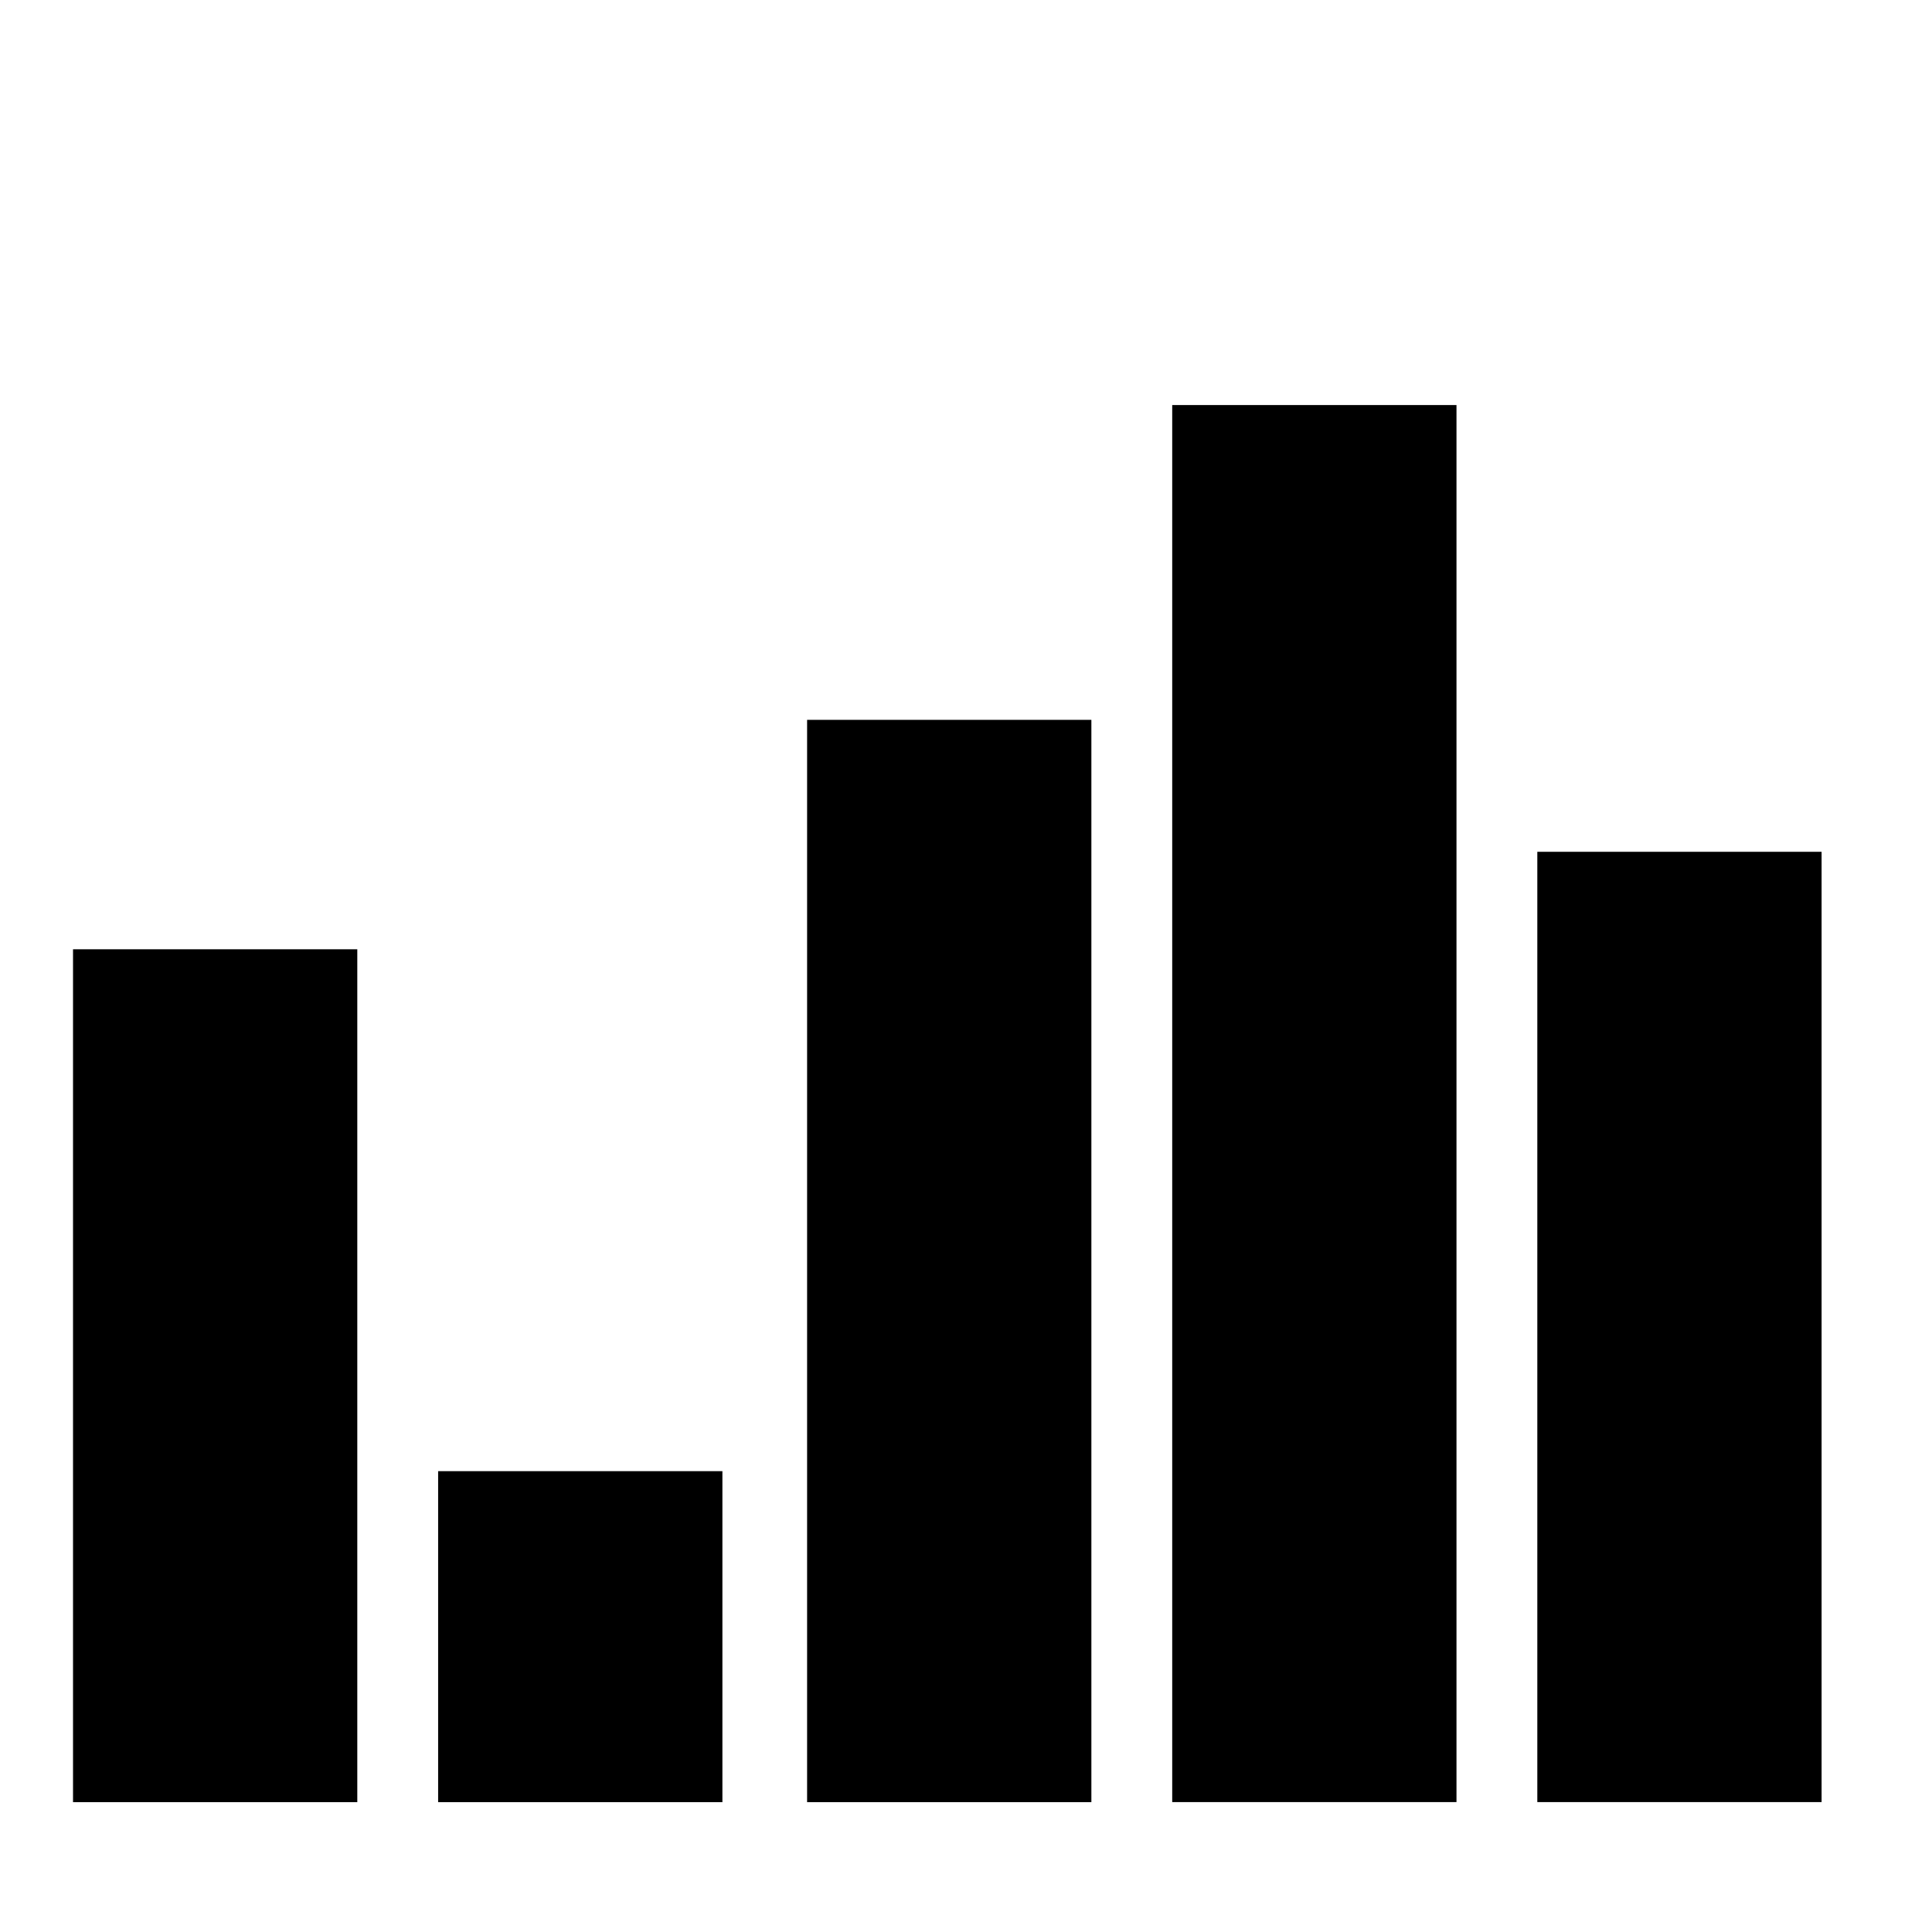
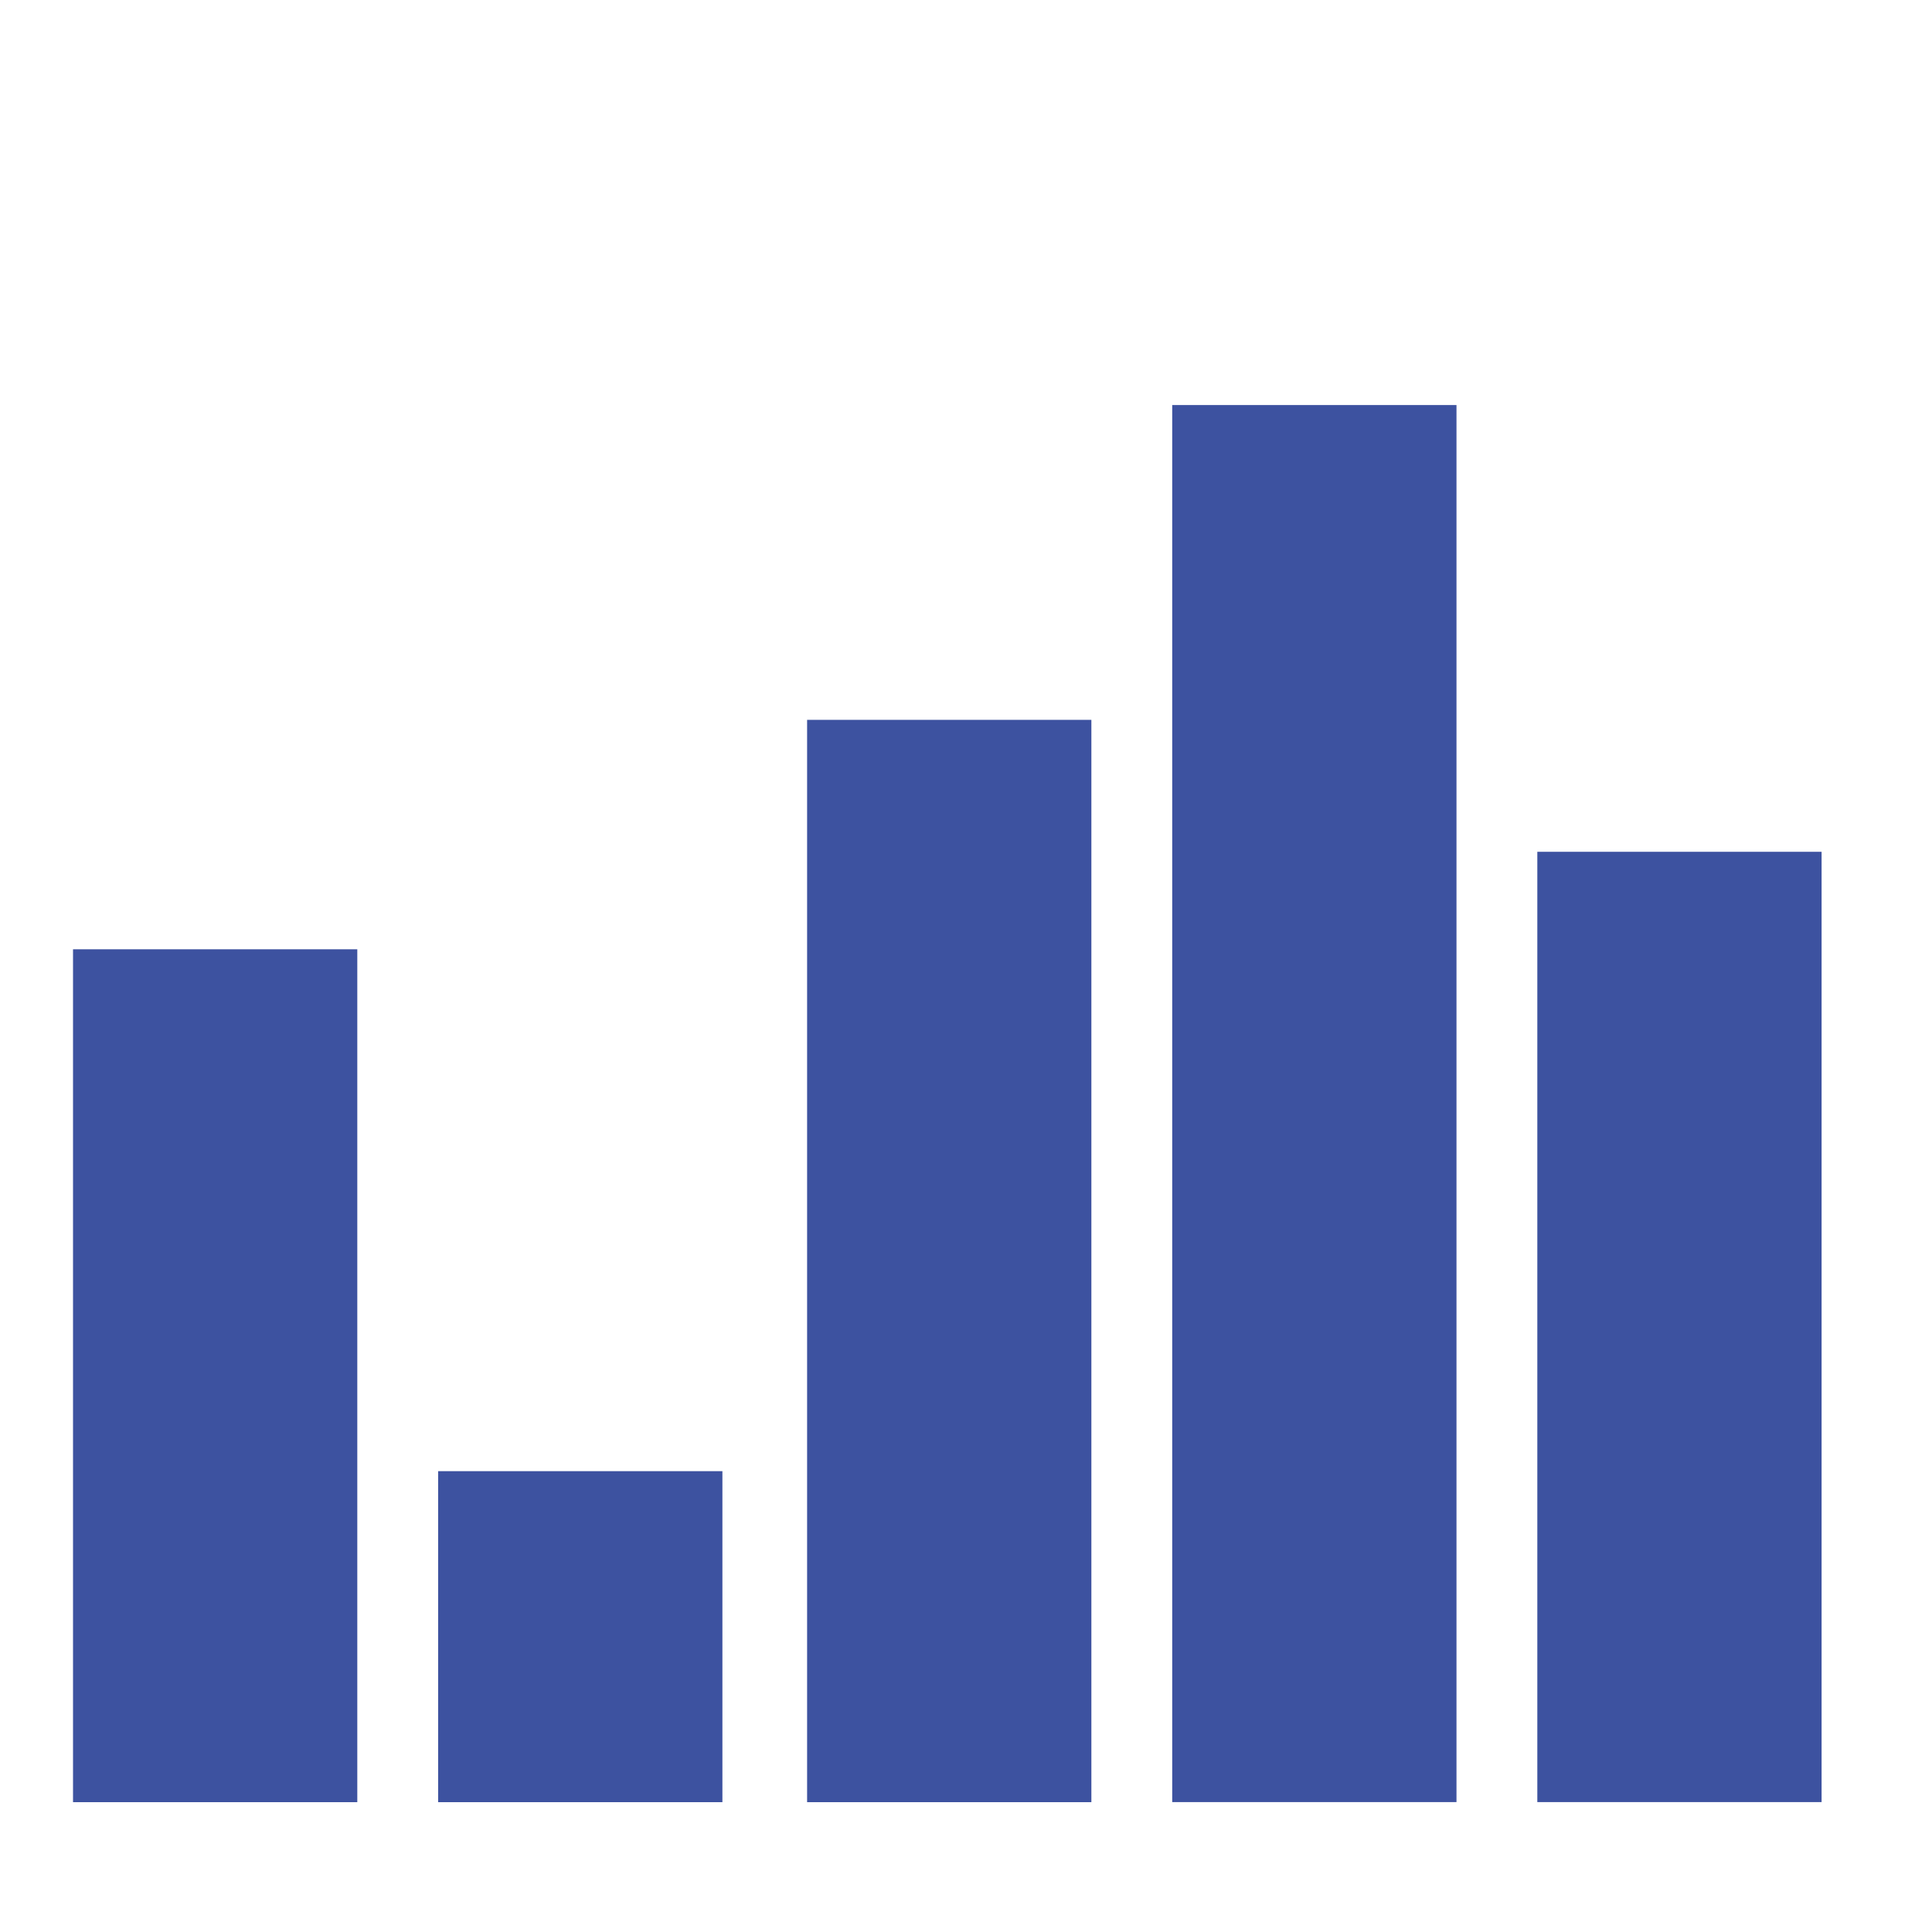
<svg xmlns="http://www.w3.org/2000/svg" width="100" height="100" viewBox="0 0 26.458 26.458" version="1.1" id="svg5">
  <defs id="defs2" />
  <g id="layer1">
-     <rect style="fill:#000000;fill-opacity:1;stroke:none;stroke-width:2.389" id="rect1514" width="3.893" height="11.68" x="1" y="13" />
-     <rect style="fill:#000000;fill-opacity:1;stroke:none;stroke-width:2.522" id="rect1514-4" width="3.893" height="13.014" x="21.053" y="11.665" />
-     <rect style="fill:#000000;fill-opacity:1;stroke:none;stroke-width:3.057" id="rect1514-9" width="3.893" height="19.132" x="16.053" y="5.547" />
-     <rect style="fill:#000000;fill-opacity:1;stroke:none;stroke-width:2.691" id="rect1514-0" width="3.893" height="14.822" x="11.053" y="9.858" />
-     <rect style="fill:#000000;fill-opacity:1;stroke:none;stroke-width:1.488" id="rect1514-8" width="3.893" height="4.533" x="6" y="20.147" />
+     <rect style="fill:#3d52a0;fill-opacity:1;stroke:none;stroke-width:2.389" id="rect1514" width="3.893" height="11.68" x="1" y="13" />
+     <rect style="fill:#3d52a0;fill-opacity:1;stroke:none;stroke-width:2.522" id="rect1514-4" width="3.893" height="13.014" x="21.053" y="11.665" />
+     <rect style="fill:#3d52a0;fill-opacity:1;stroke:none;stroke-width:3.057" id="rect1514-9" width="3.893" height="19.132" x="16.053" y="5.547" />
+     <rect style="fill:#3d52a0;fill-opacity:1;stroke:none;stroke-width:2.691" id="rect1514-0" width="3.893" height="14.822" x="11.053" y="9.858" />
+     <rect style="fill:#3d52a0;fill-opacity:1;stroke:none;stroke-width:1.488" id="rect1514-8" width="3.893" height="4.533" x="6" y="20.147" />
  </g>
</svg>
